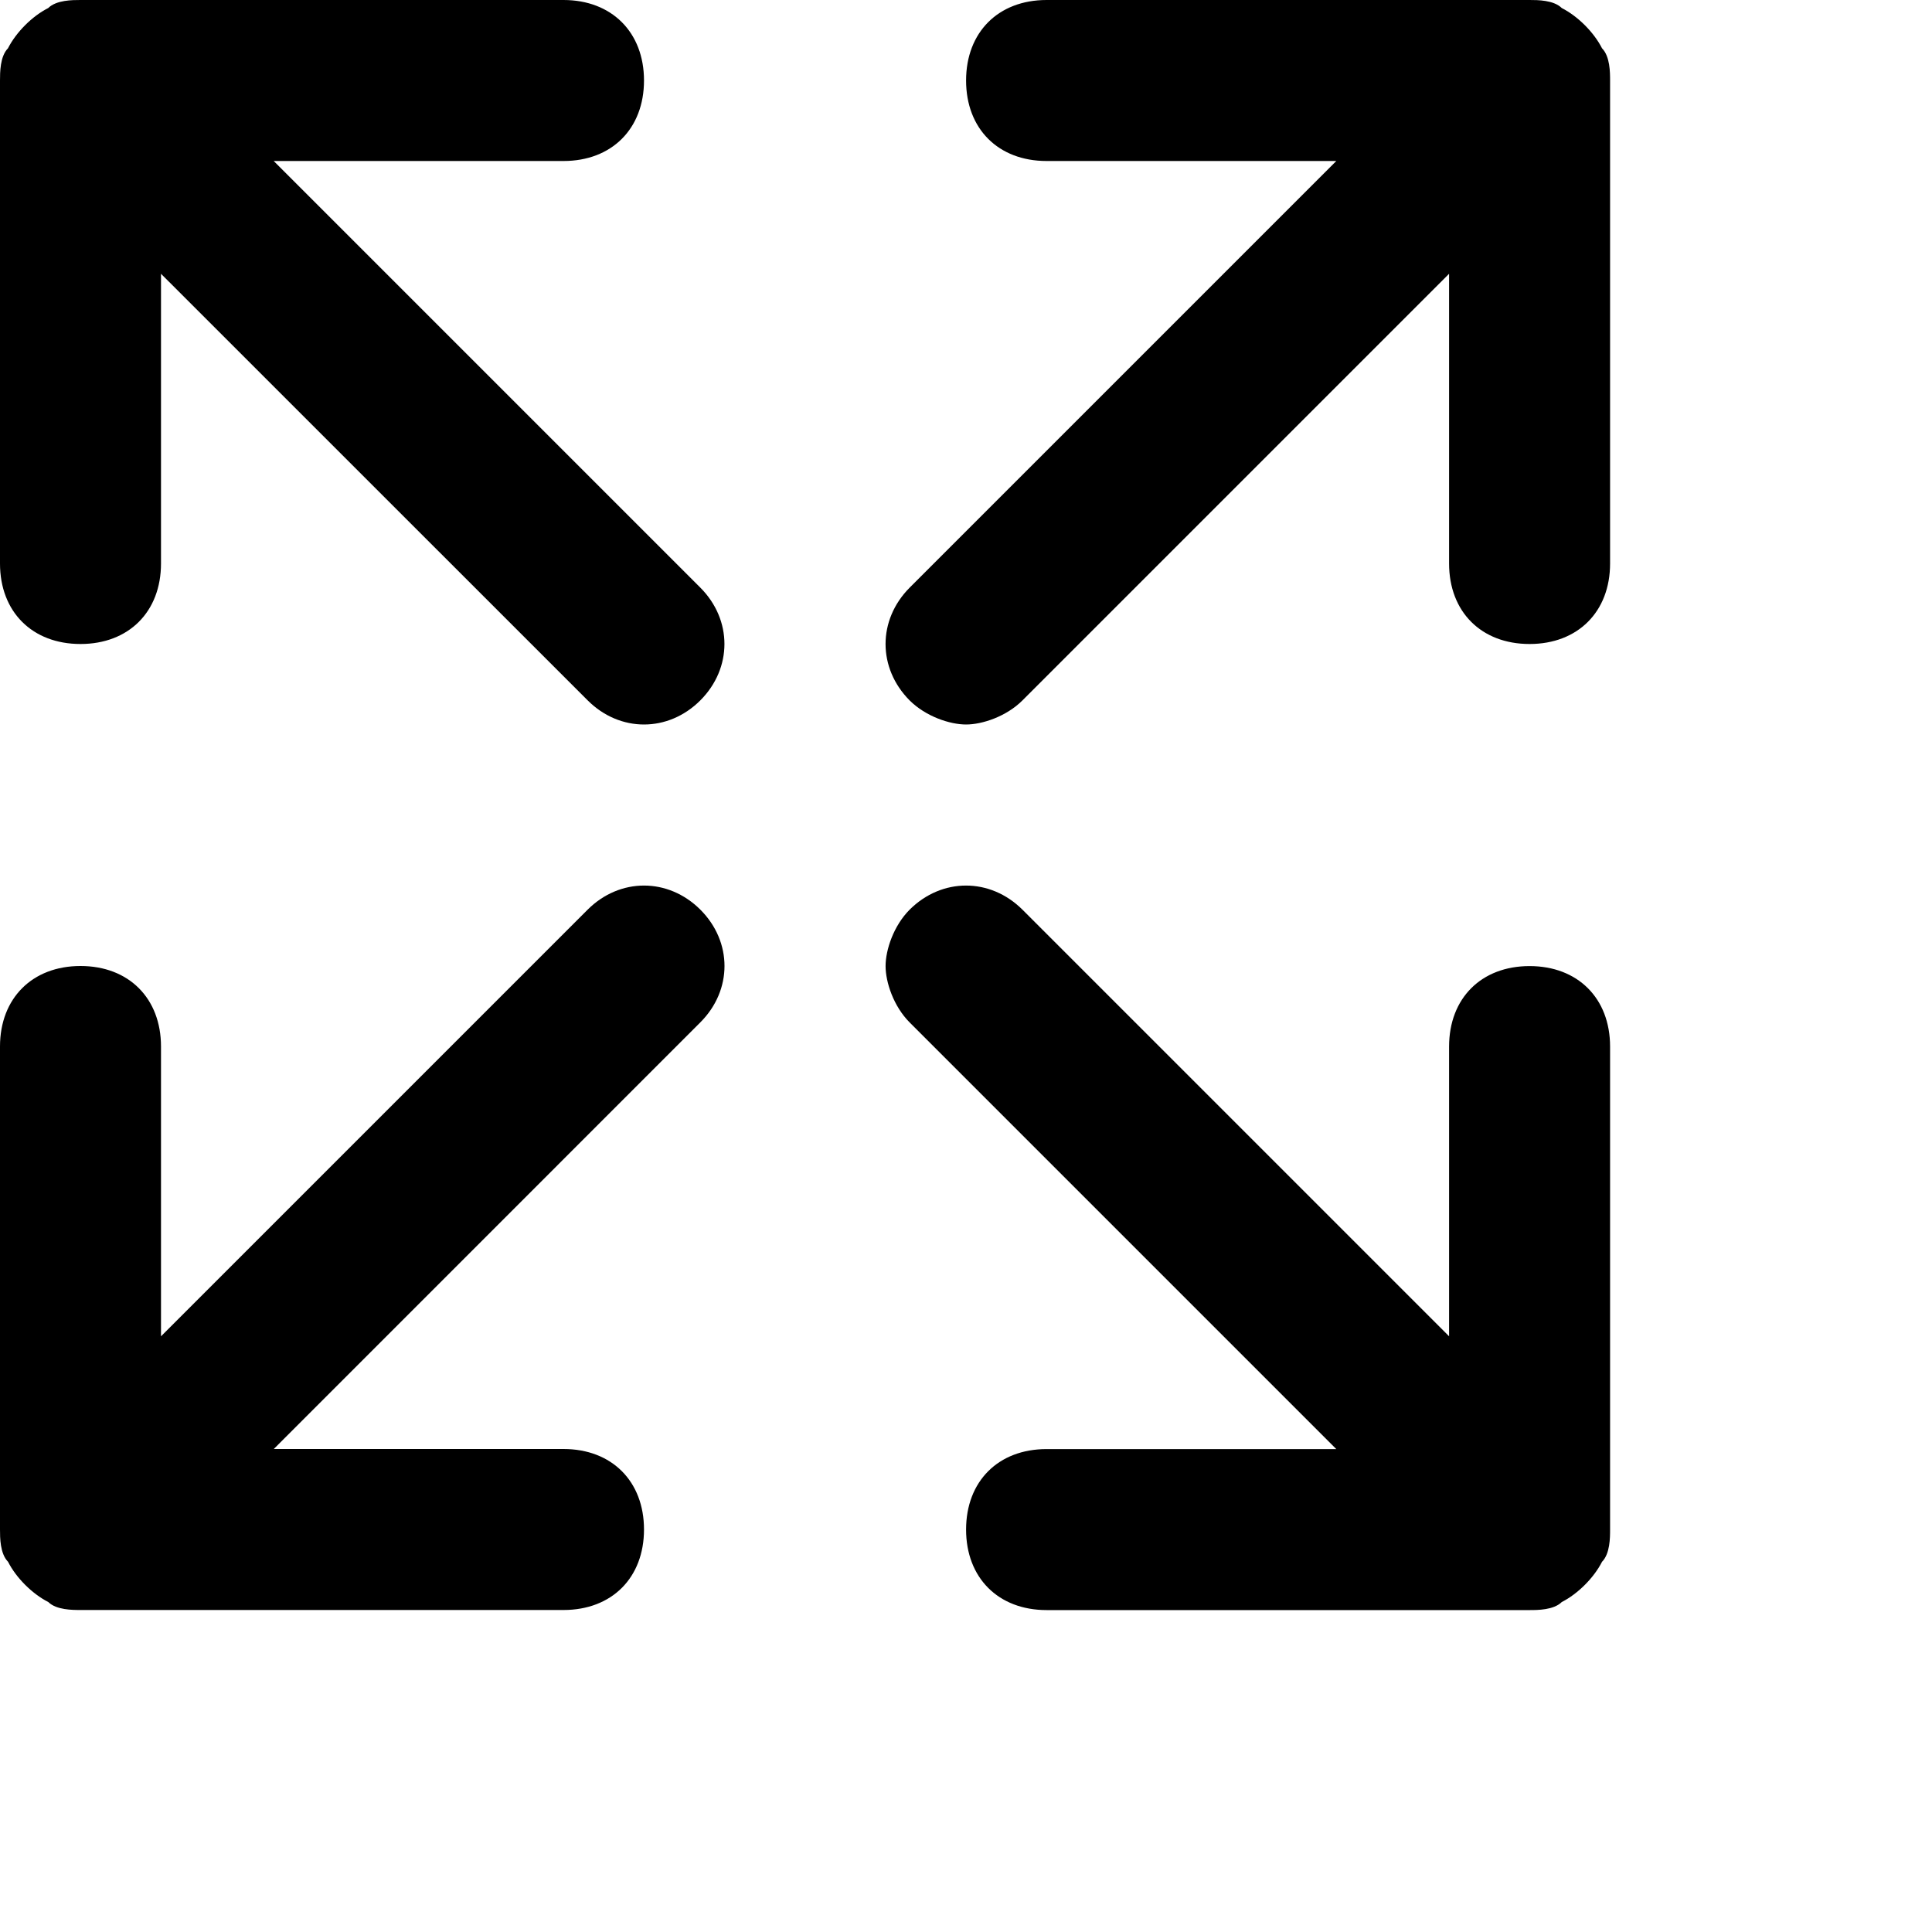
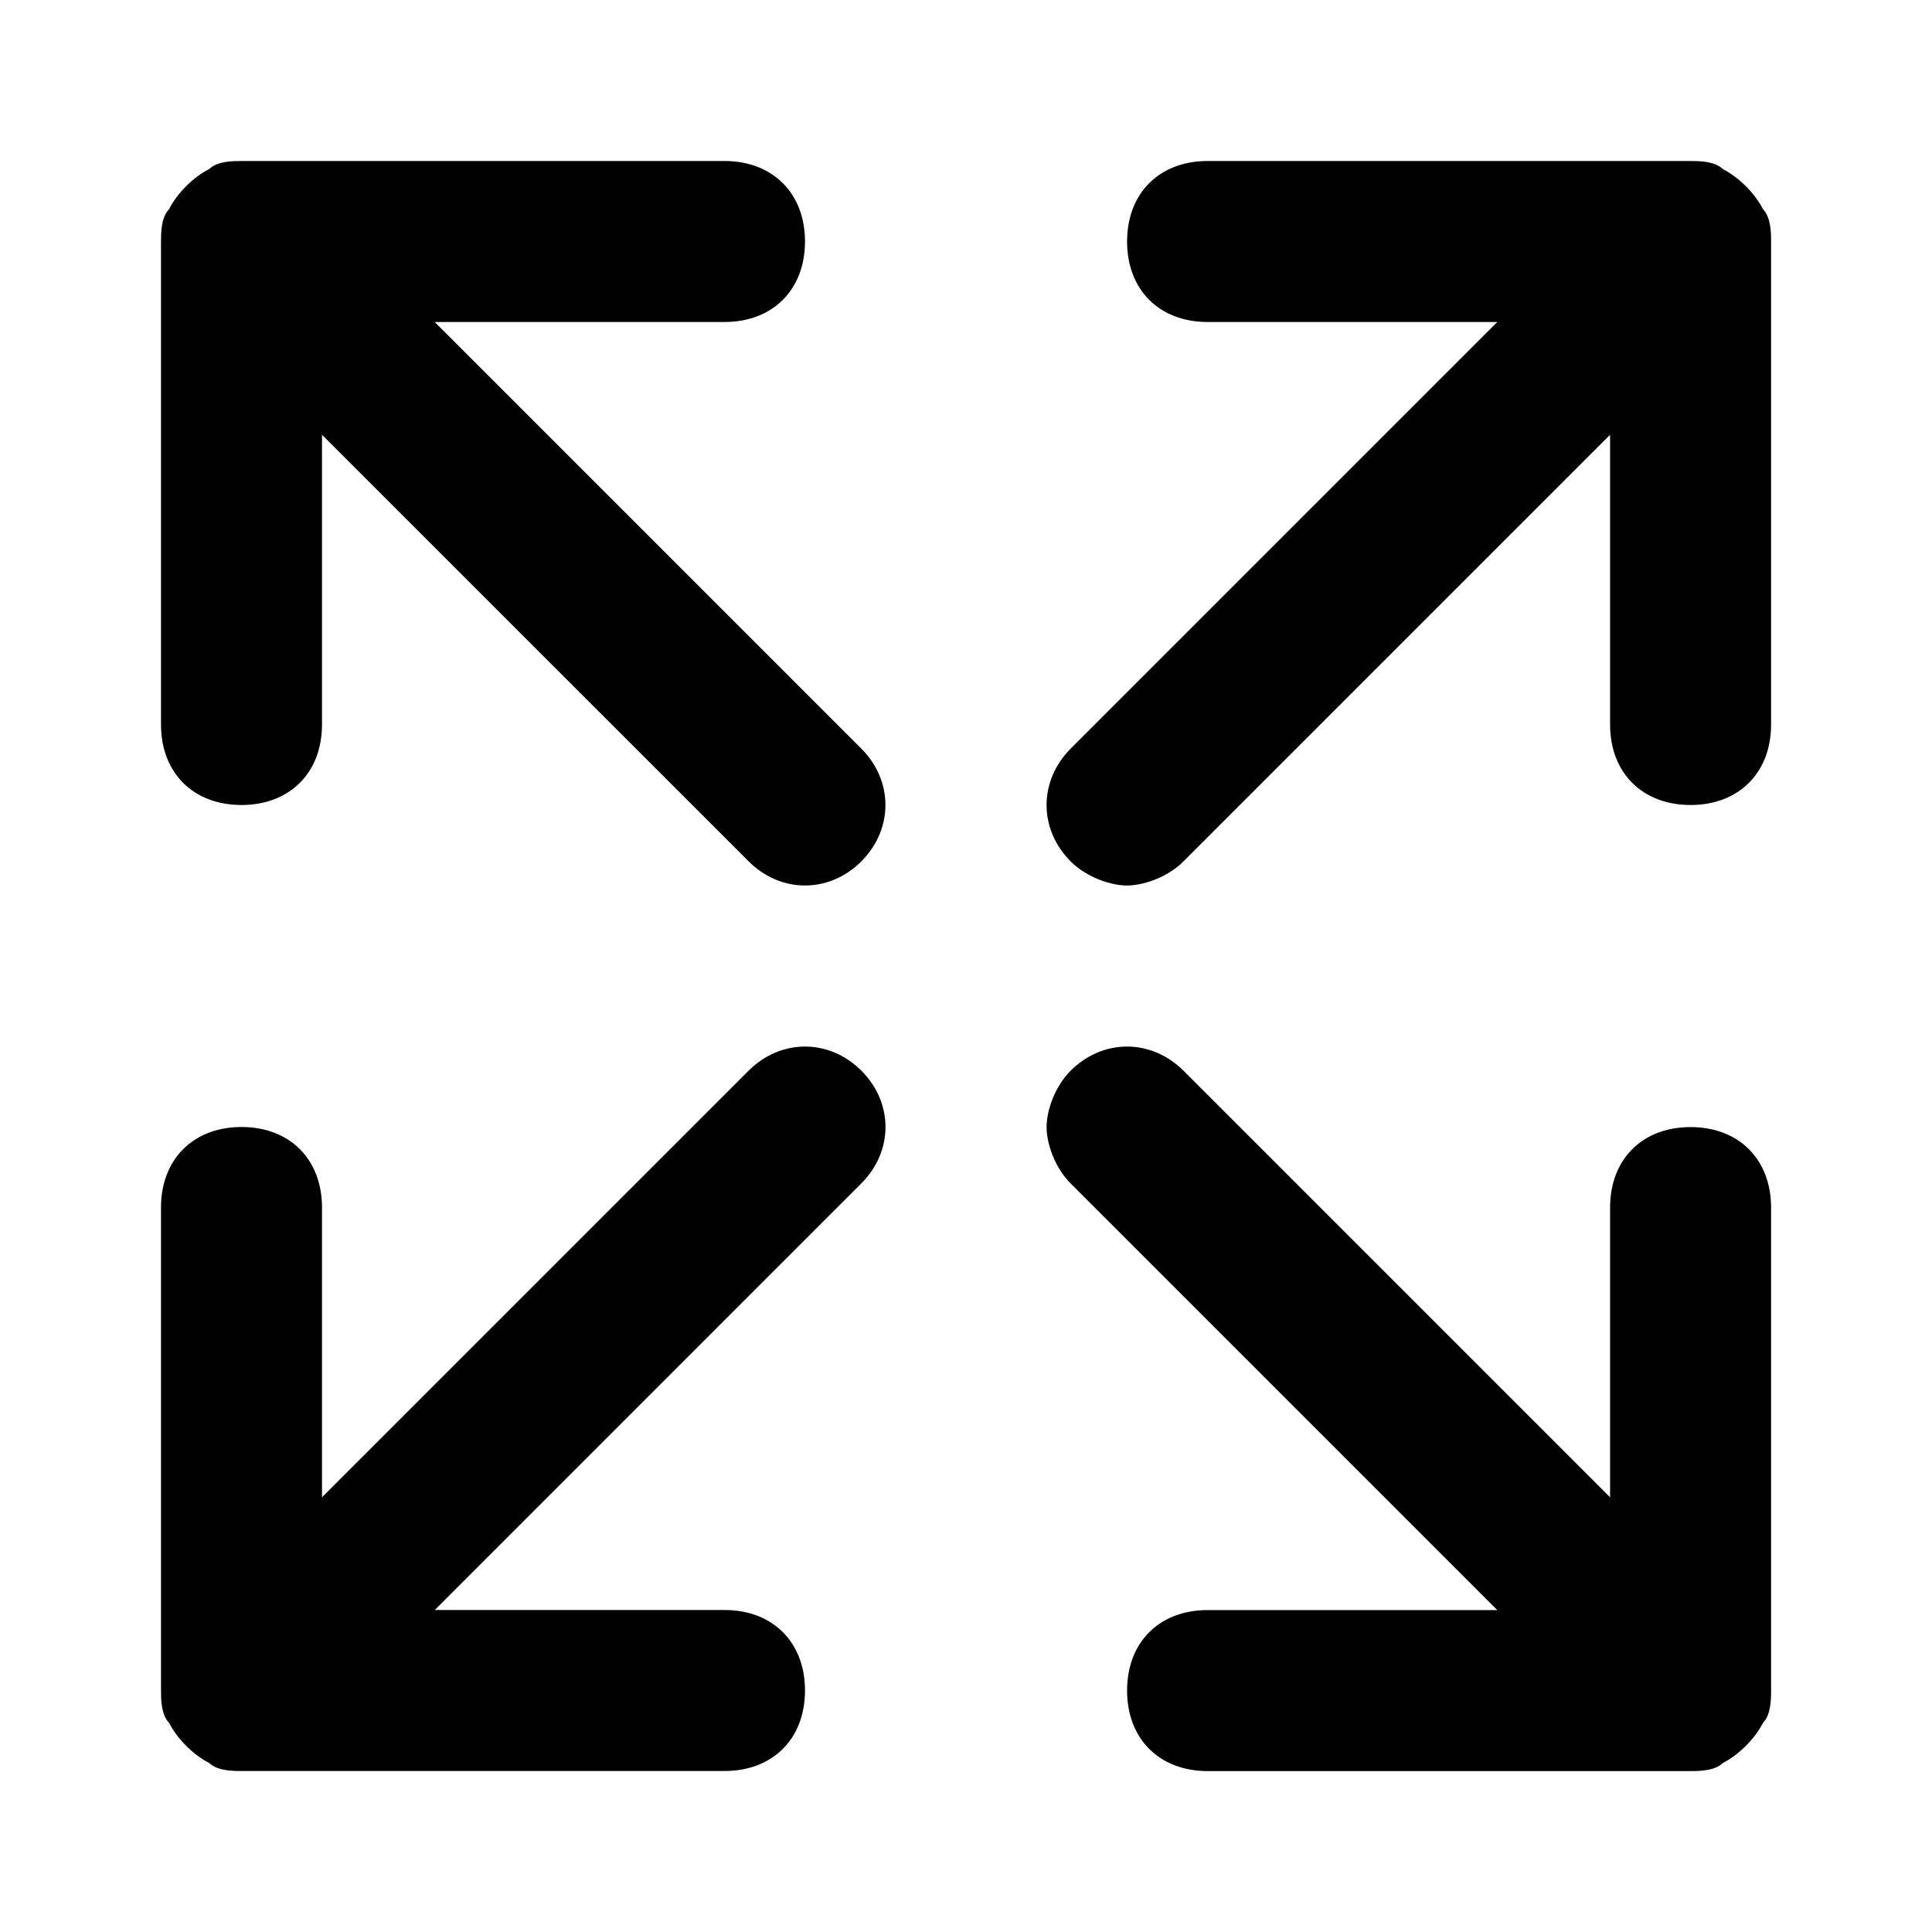
- <svg xmlns="http://www.w3.org/2000/svg" viewBox="0 0 24 24">
+ <svg xmlns="http://www.w3.org/2000/svg" viewBox="-2 -2 24 24">
  <path id="expand-a" d="M19.901,0.6 C20.001,0.701 20.001,0.901 20.001,1 L20.001,7 C20.001,7.6 19.6,8 19.001,8 C18.401,8 18.001,7.6 18.001,7 L18.001,3.401 L12.701,8.701 C12.501,8.901 12.201,9 12.001,9 C11.8,9 11.501,8.901 11.3,8.701 C10.901,8.3 10.901,7.701 11.3,7.3 L16.6,2 L13.001,2 C12.401,2 12.001,1.6 12.001,1 C12.001,0.401 12.401,0 13.001,0 L19.001,0 C19.1,0 19.3,0 19.401,0.1 C19.6,0.201 19.8,0.401 19.901,0.6 Z M7.3,11.3 C7.7,10.901 8.3,10.901 8.7,11.3 C9.1,11.7 9.1,12.3 8.7,12.7 L3.401,18 L7,18 C7.6,18 8,18.401 8,19 C8,19.6 7.6,20 7,20 L1,20 C0.901,20 0.7,20 0.6,19.901 C0.401,19.8 0.2,19.6 0.1,19.401 C0,19.3 0,19.1 0,19 L0,13 C0,12.401 0.401,12 1,12 C1.6,12 2,12.401 2,13 L2,16.6 L7.3,11.3 Z M19.401,19.901 C19.3,20.001 19.1,20.001 19.001,20.001 L13.001,20.001 C12.401,20.001 12.001,19.6 12.001,19.001 C12.001,18.401 12.401,18.001 13.001,18.001 L16.6,18.001 L11.3,12.701 C11.1,12.501 11.001,12.201 11.001,12.001 C11.001,11.8 11.1,11.501 11.3,11.3 C11.701,10.901 12.3,10.901 12.701,11.3 L18.001,16.6 L18.001,13.001 C18.001,12.401 18.401,12.001 19.001,12.001 C19.6,12.001 20.001,12.401 20.001,13.001 L20.001,19.001 C20.001,19.1 20.001,19.3 19.901,19.401 C19.8,19.6 19.6,19.8 19.401,19.901 Z M8.7,7.3 C9.099,7.7 9.099,8.3 8.7,8.7 C8.3,9.1 7.7,9.1 7.3,8.7 L2,3.401 L2,7 C2,7.6 1.599,8 1,8 C0.4,8 0,7.6 0,7 L0,1 C0,0.901 0,0.7 0.099,0.6 C0.2,0.401 0.4,0.2 0.599,0.1 C0.7,0 0.9,0 1,0 L7,0 C7.599,0 8,0.401 8,1 C8,1.6 7.599,2 7,2 L3.4,2 L8.7,7.3 Z" />
</svg>
